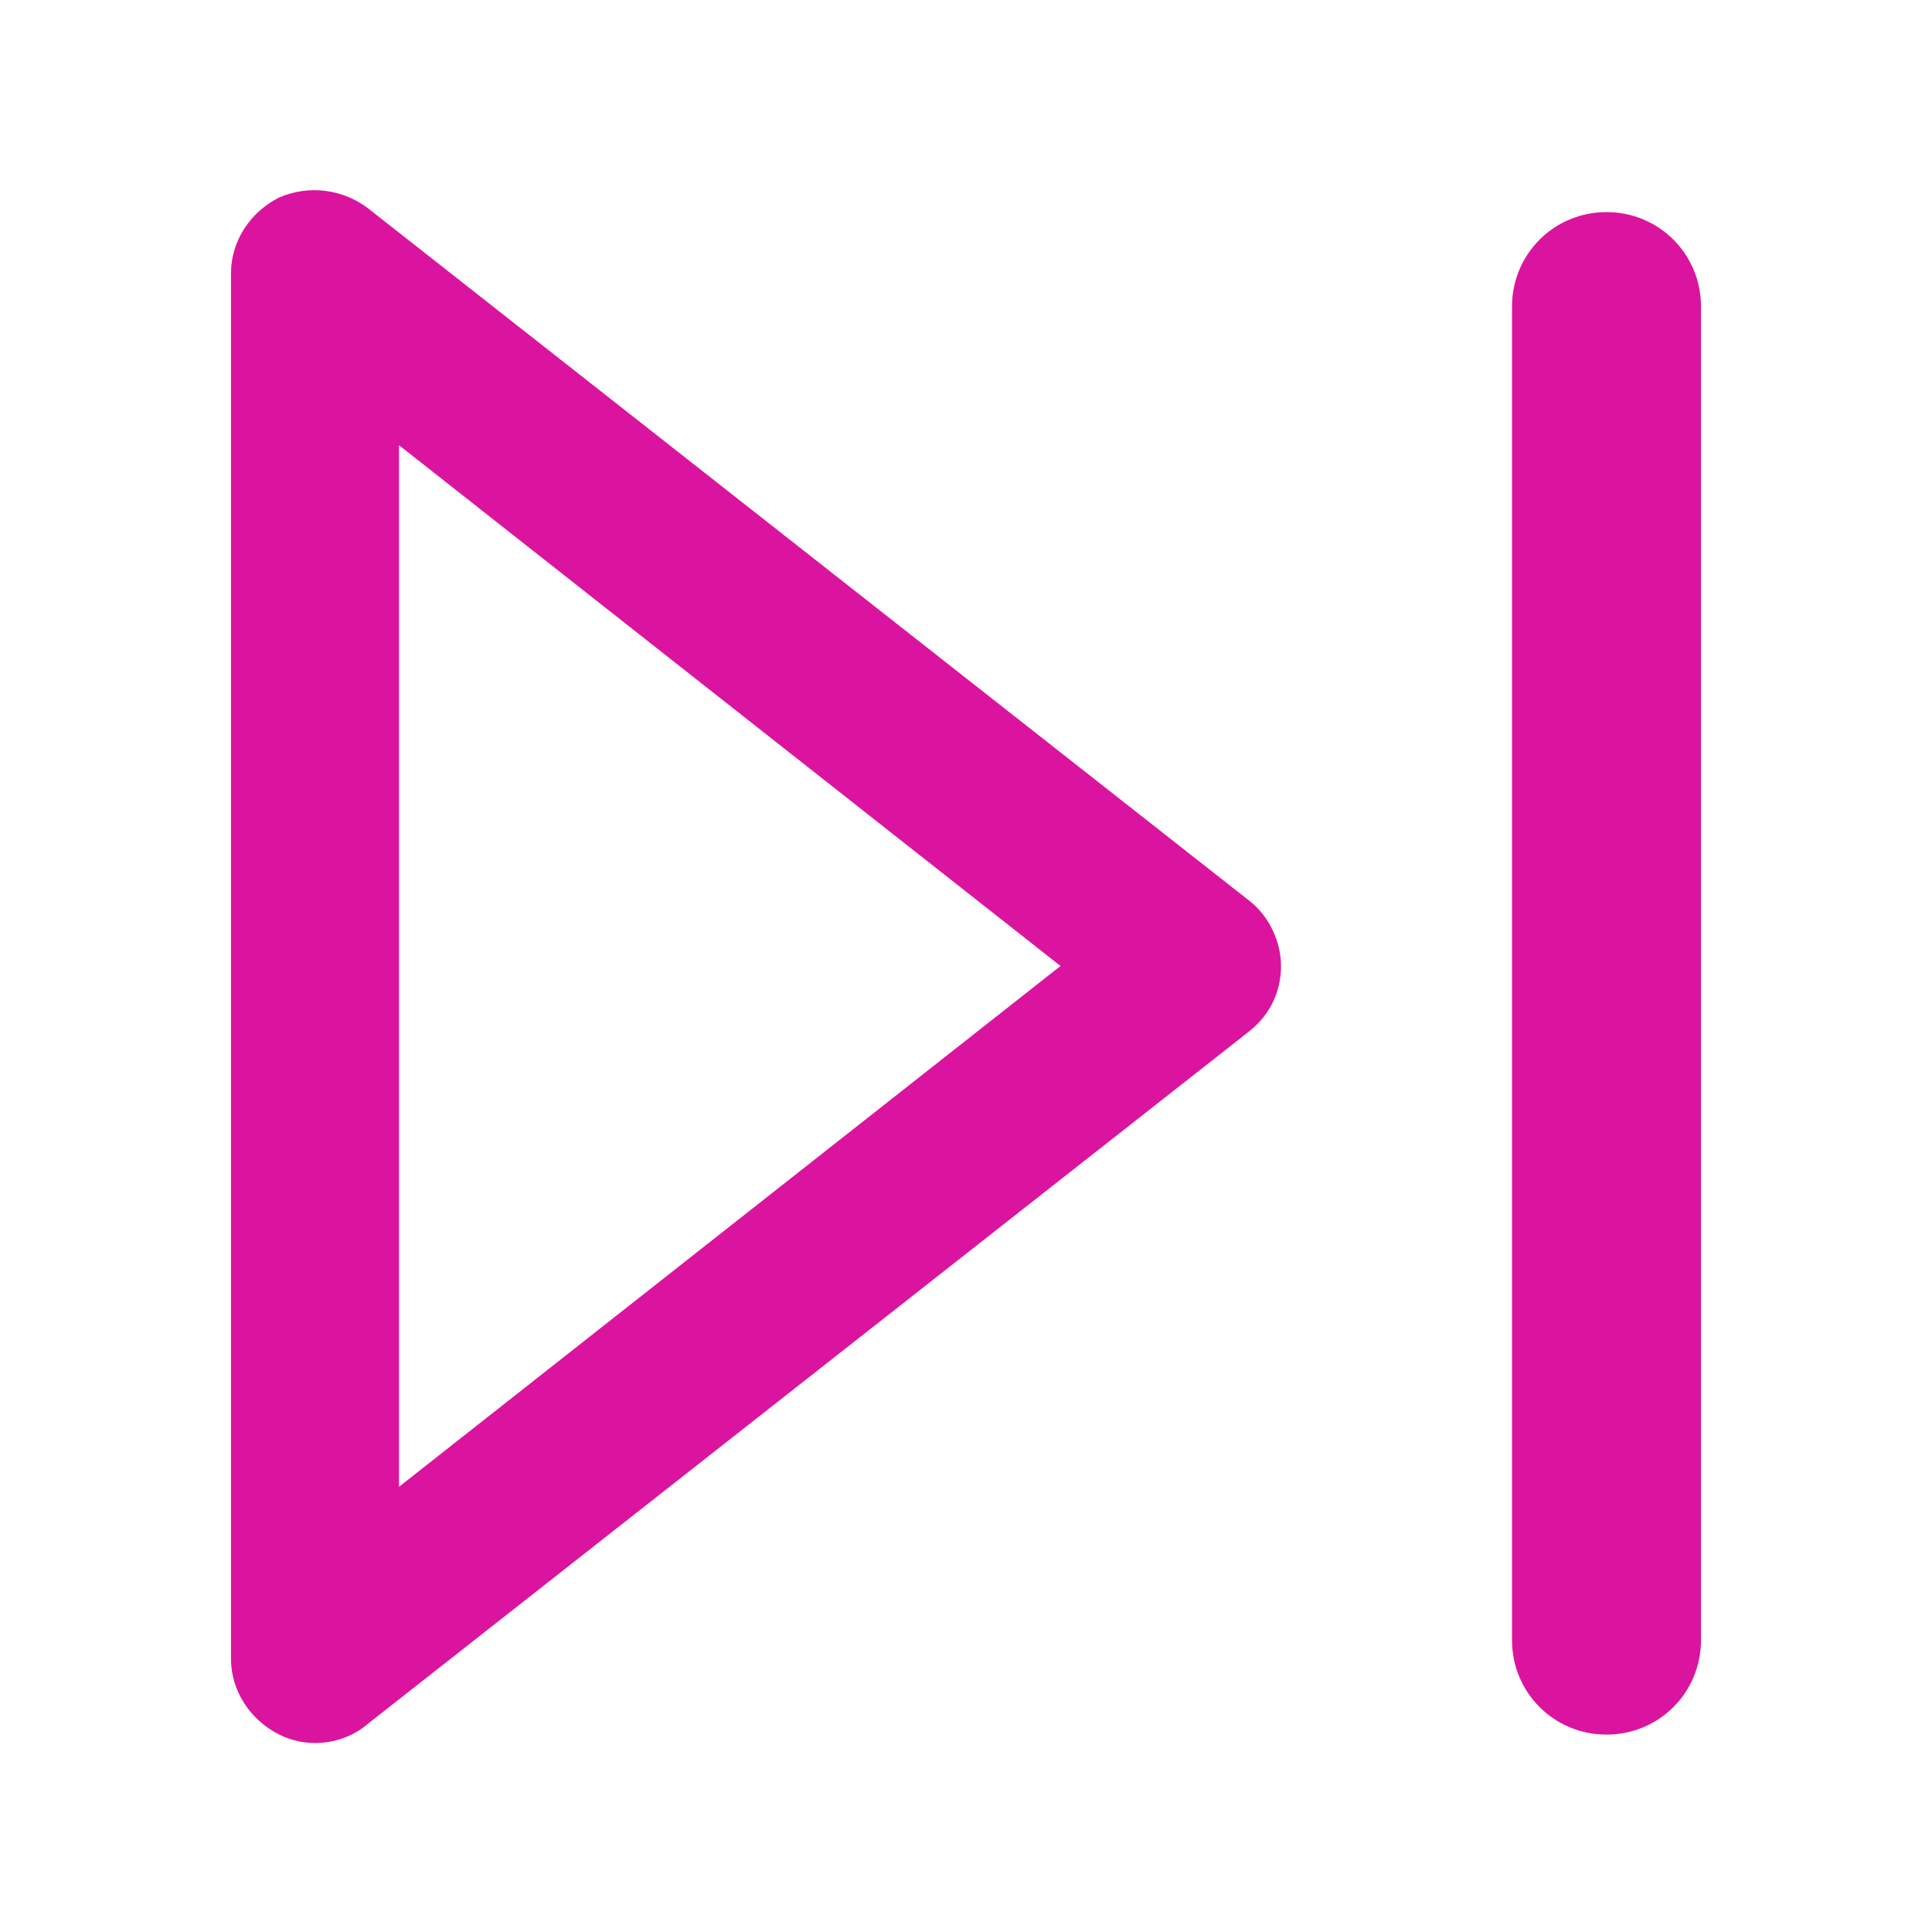
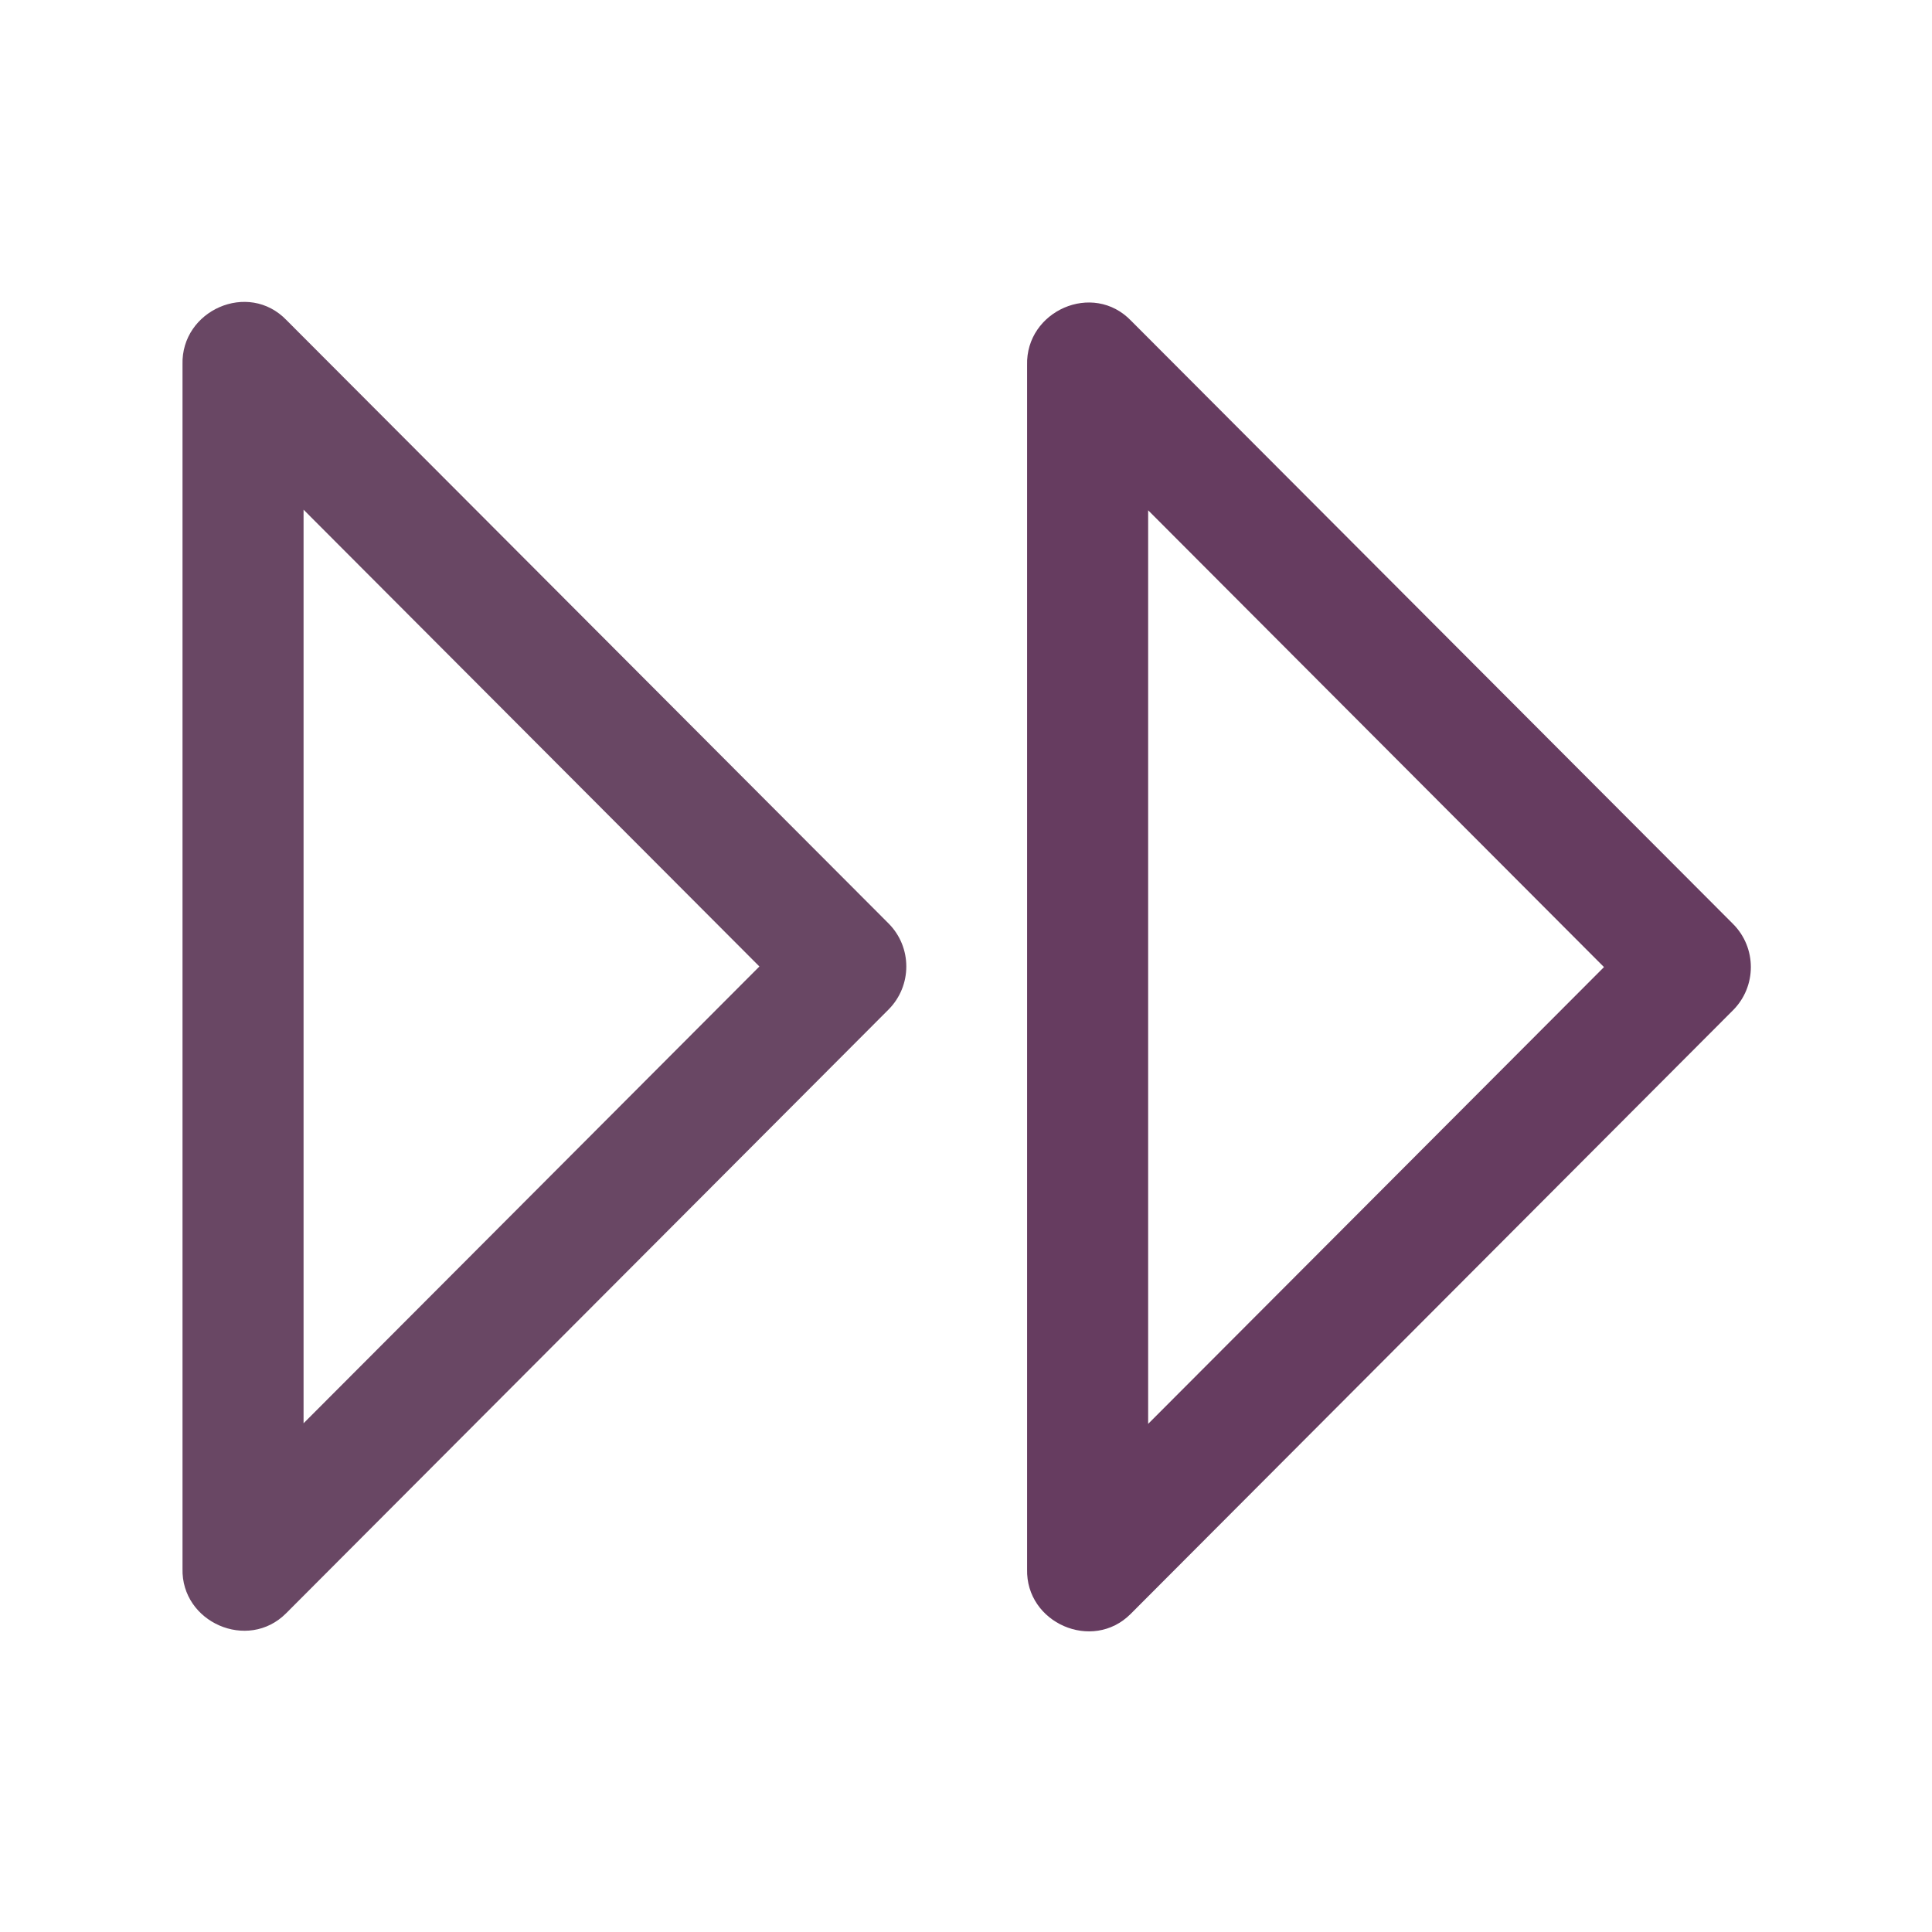
- <svg xmlns="http://www.w3.org/2000/svg" version="1.1" id="Layer_1" x="0px" y="0px" width="92px" height="92px" viewBox="0 0 92 92" enable-background="new 0 0 92 92" xml:space="preserve">
-   <path id="XMLID_659_" d="M59.5,42.9l-42-33c-1.2-0.9-2.8-1.1-4.2-0.5C11.9,10.1,11,11.5,11,13v66c0,1.5,0.9,2.9,2.3,3.6  c0.6,0.3,1.2,0.4,1.7,0.4c0.9,0,1.8-0.3,2.5-0.9l42-33c1-0.8,1.5-1.9,1.5-3.1C61,44.8,60.4,43.6,59.5,42.9z M19,70.8V21.2L50.5,46  L19,70.8z M81,14.6v63.5c0,2.5-2,4.5-4.5,4.5s-4.5-2-4.5-4.5V14.6c0-2.5,2-4.5,4.5-4.5S81,12.1,81,14.6z" style="fill: rgb(219, 20, 159);" />
+ <svg xmlns="http://www.w3.org/2000/svg" enable-background="new 0 0 32 32" id="Слой_1" version="1.1" viewBox="0 0 32 32" xml:space="preserve">
+   <g id="Double_Arrow_Drop_Right">
+     <path clip-rule="evenodd" d="M14.716,15.294L14.716,15.294l-9.97-9.991   c-0.634-0.66-1.748-0.162-1.723,0.734V25.98c-0.024,0.892,1.082,1.376,1.715,0.742l9.977-9.999   C15.11,16.328,15.11,15.688,14.716,15.294L14.716,15.294z M5.028,23.574V8.442l7.55,7.566L5.028,23.574z" fill="#694764" fill-rule="evenodd" id="id_101" />
+     <path clip-rule="evenodd" d="M28.705,15.304L28.705,15.304L28.705,15.304l-9.97-9.991   c-0.634-0.66-1.748-0.162-1.723,0.734V25.99c-0.024,0.892,1.082,1.376,1.715,0.742l9.977-9.999   C29.098,16.338,29.098,15.698,28.705,15.304z M19.017,23.584V8.452l7.55,7.566L19.017,23.584z" fill="#663c60" fill-rule="evenodd" id="id_102" />
+   </g>
+   <g />
+   <g />
+   <g />
+   <g />
+   <g />
+   <g />
</svg>
